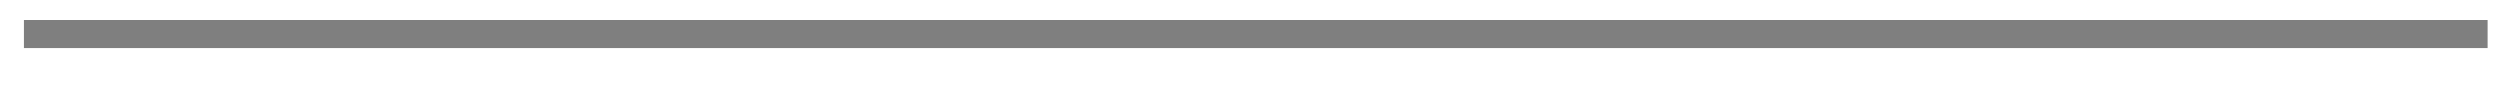
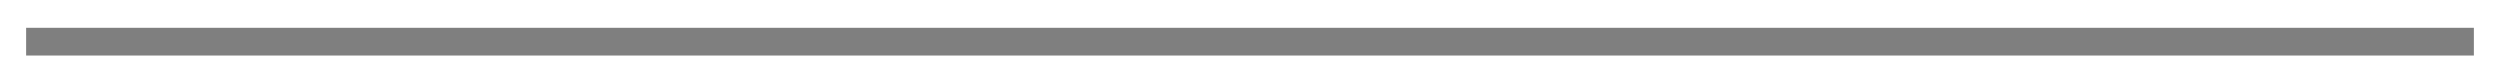
- <svg xmlns="http://www.w3.org/2000/svg" version="1.1" width="178px" height="6px" viewBox="494 826  178 6">
-   <g transform="matrix(-0.9862394 0.1653234 -0.1653234 -0.9862394 1295.031 1550.209 )">
-     <path d="M 496 815  L 669 844  " stroke-width="2" stroke="#7f7f7f" fill="none" />
+ <svg xmlns="http://www.w3.org/2000/svg" version="1.1" width="180px" height="6px" viewBox="220 826  180 6">
+   <g transform="matrix(0.9872986 0.1588756 -0.1588756 0.9872986 135.6453 -38.72199 )">
+     <path d="M 397 815  L 223 843  " stroke-width="2" stroke="#7f7f7f" fill="none" />
  </g>
</svg>
